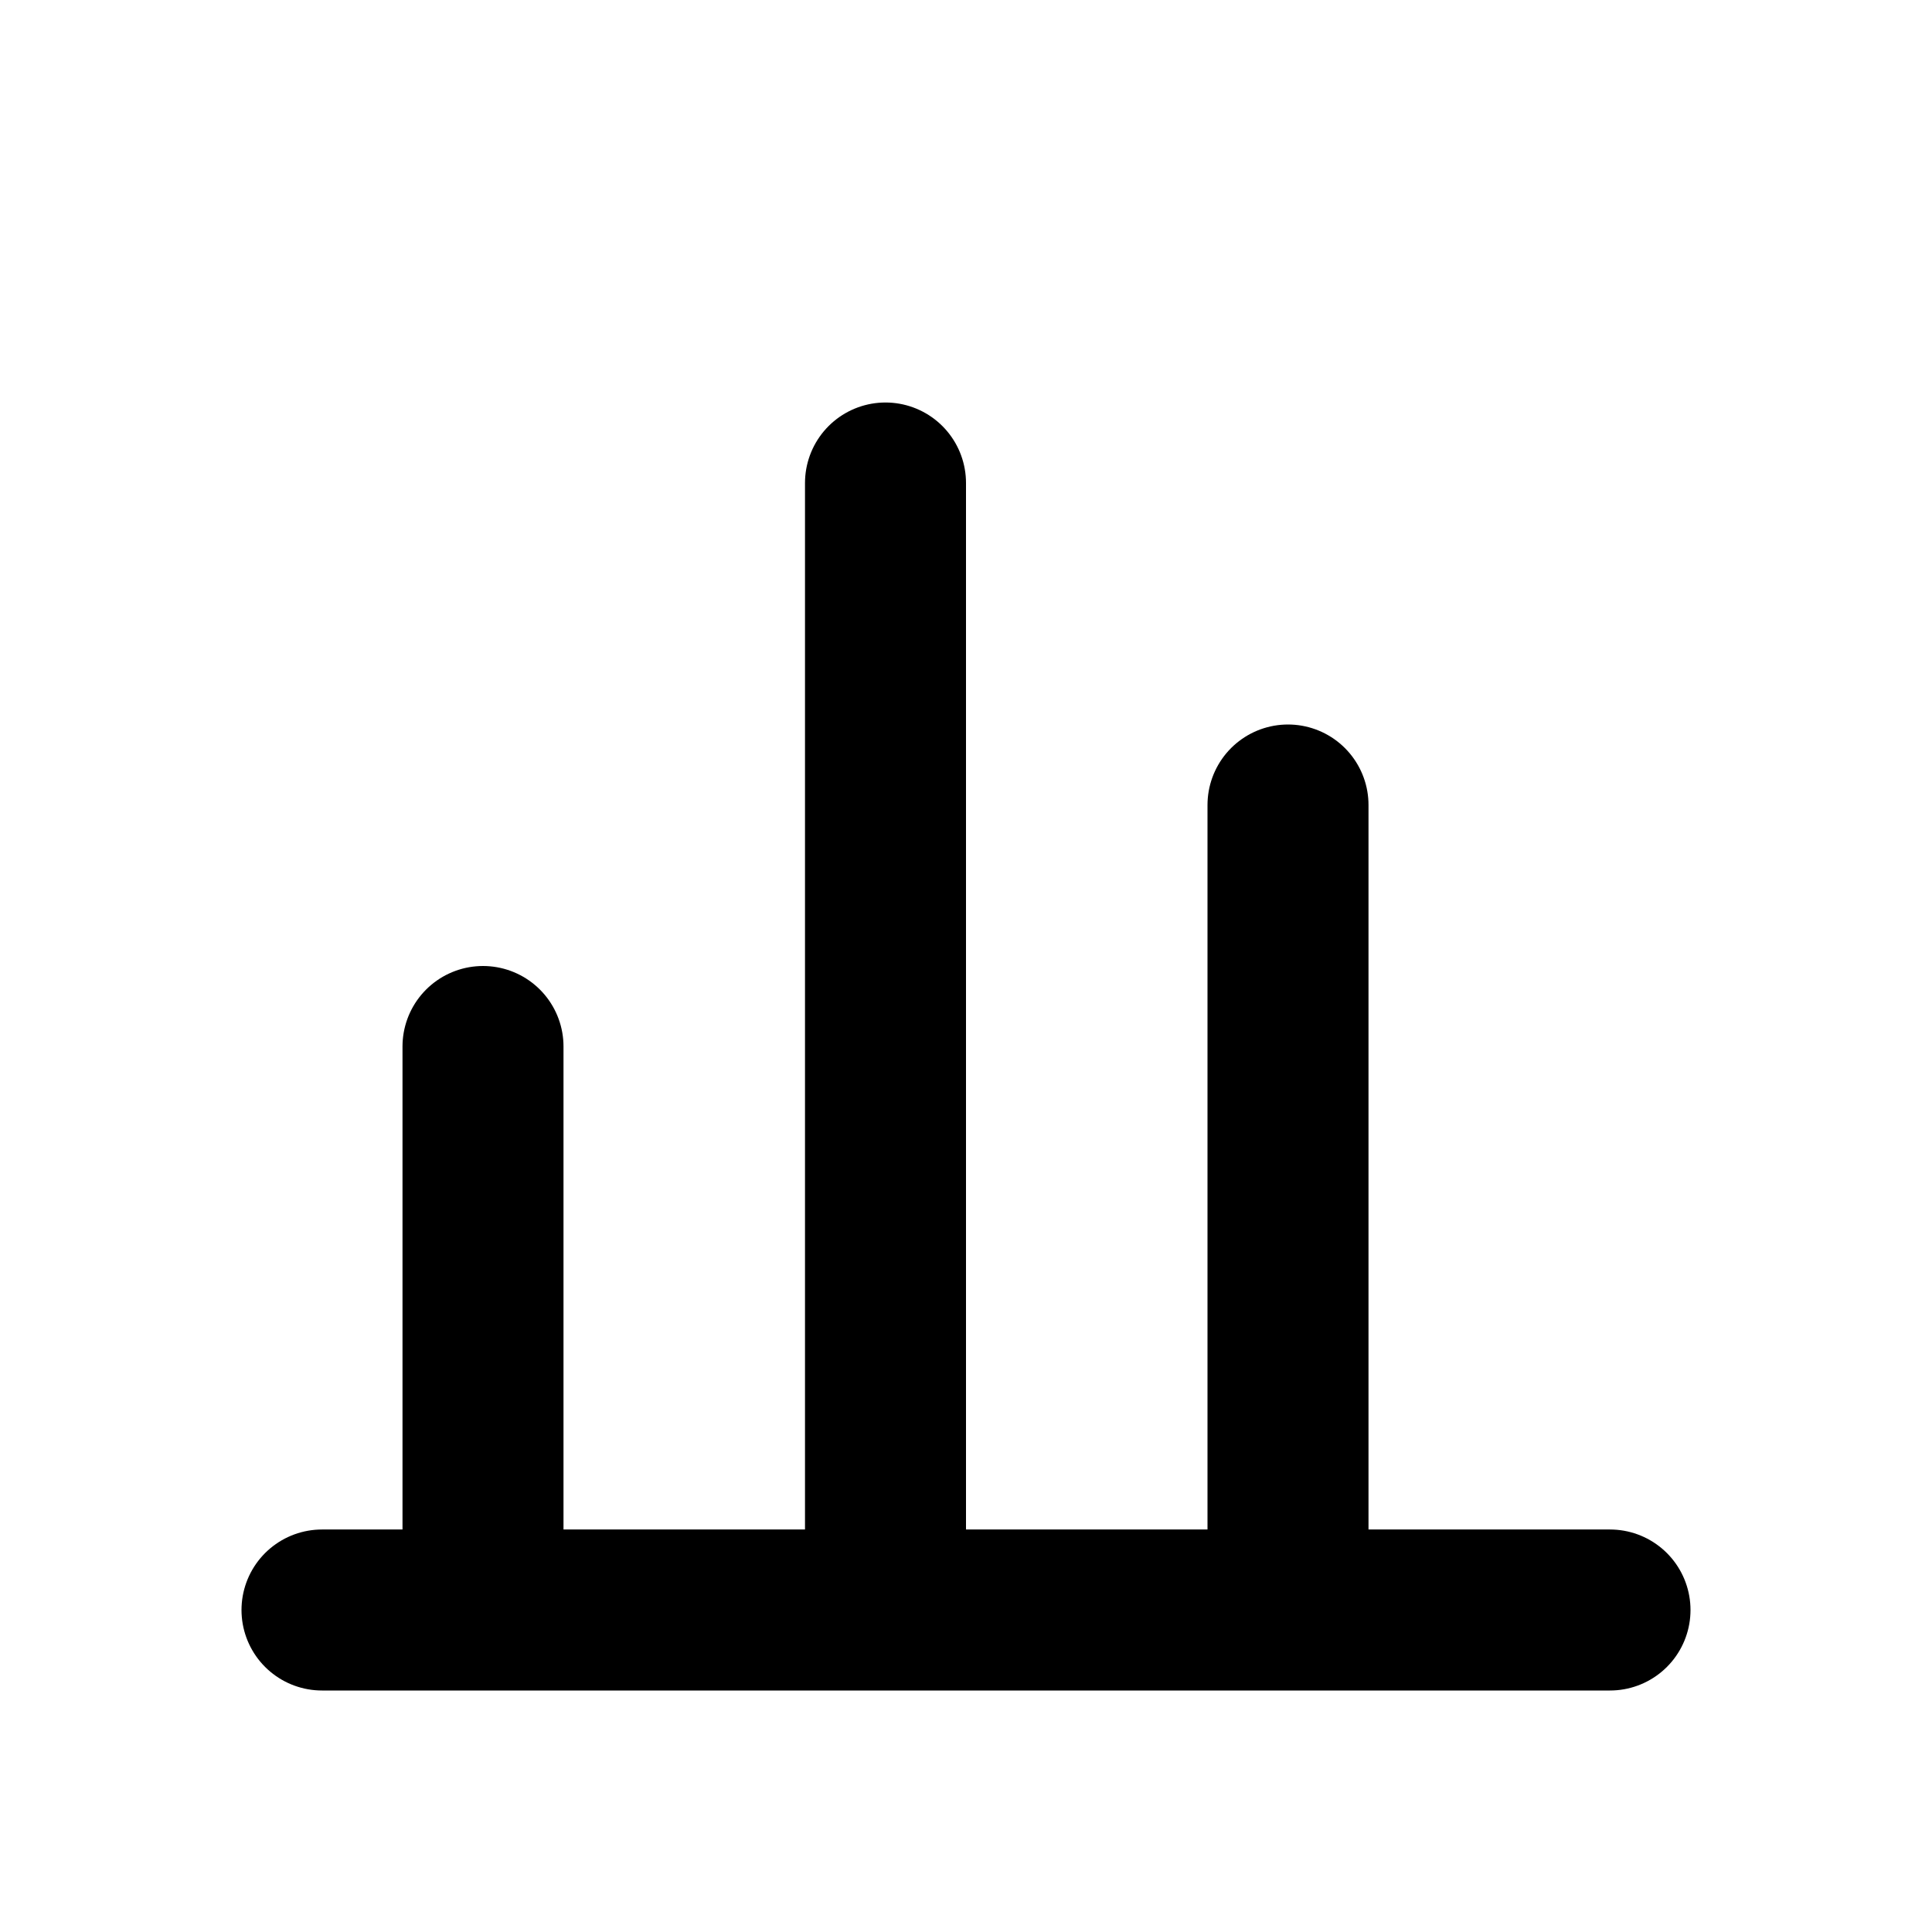
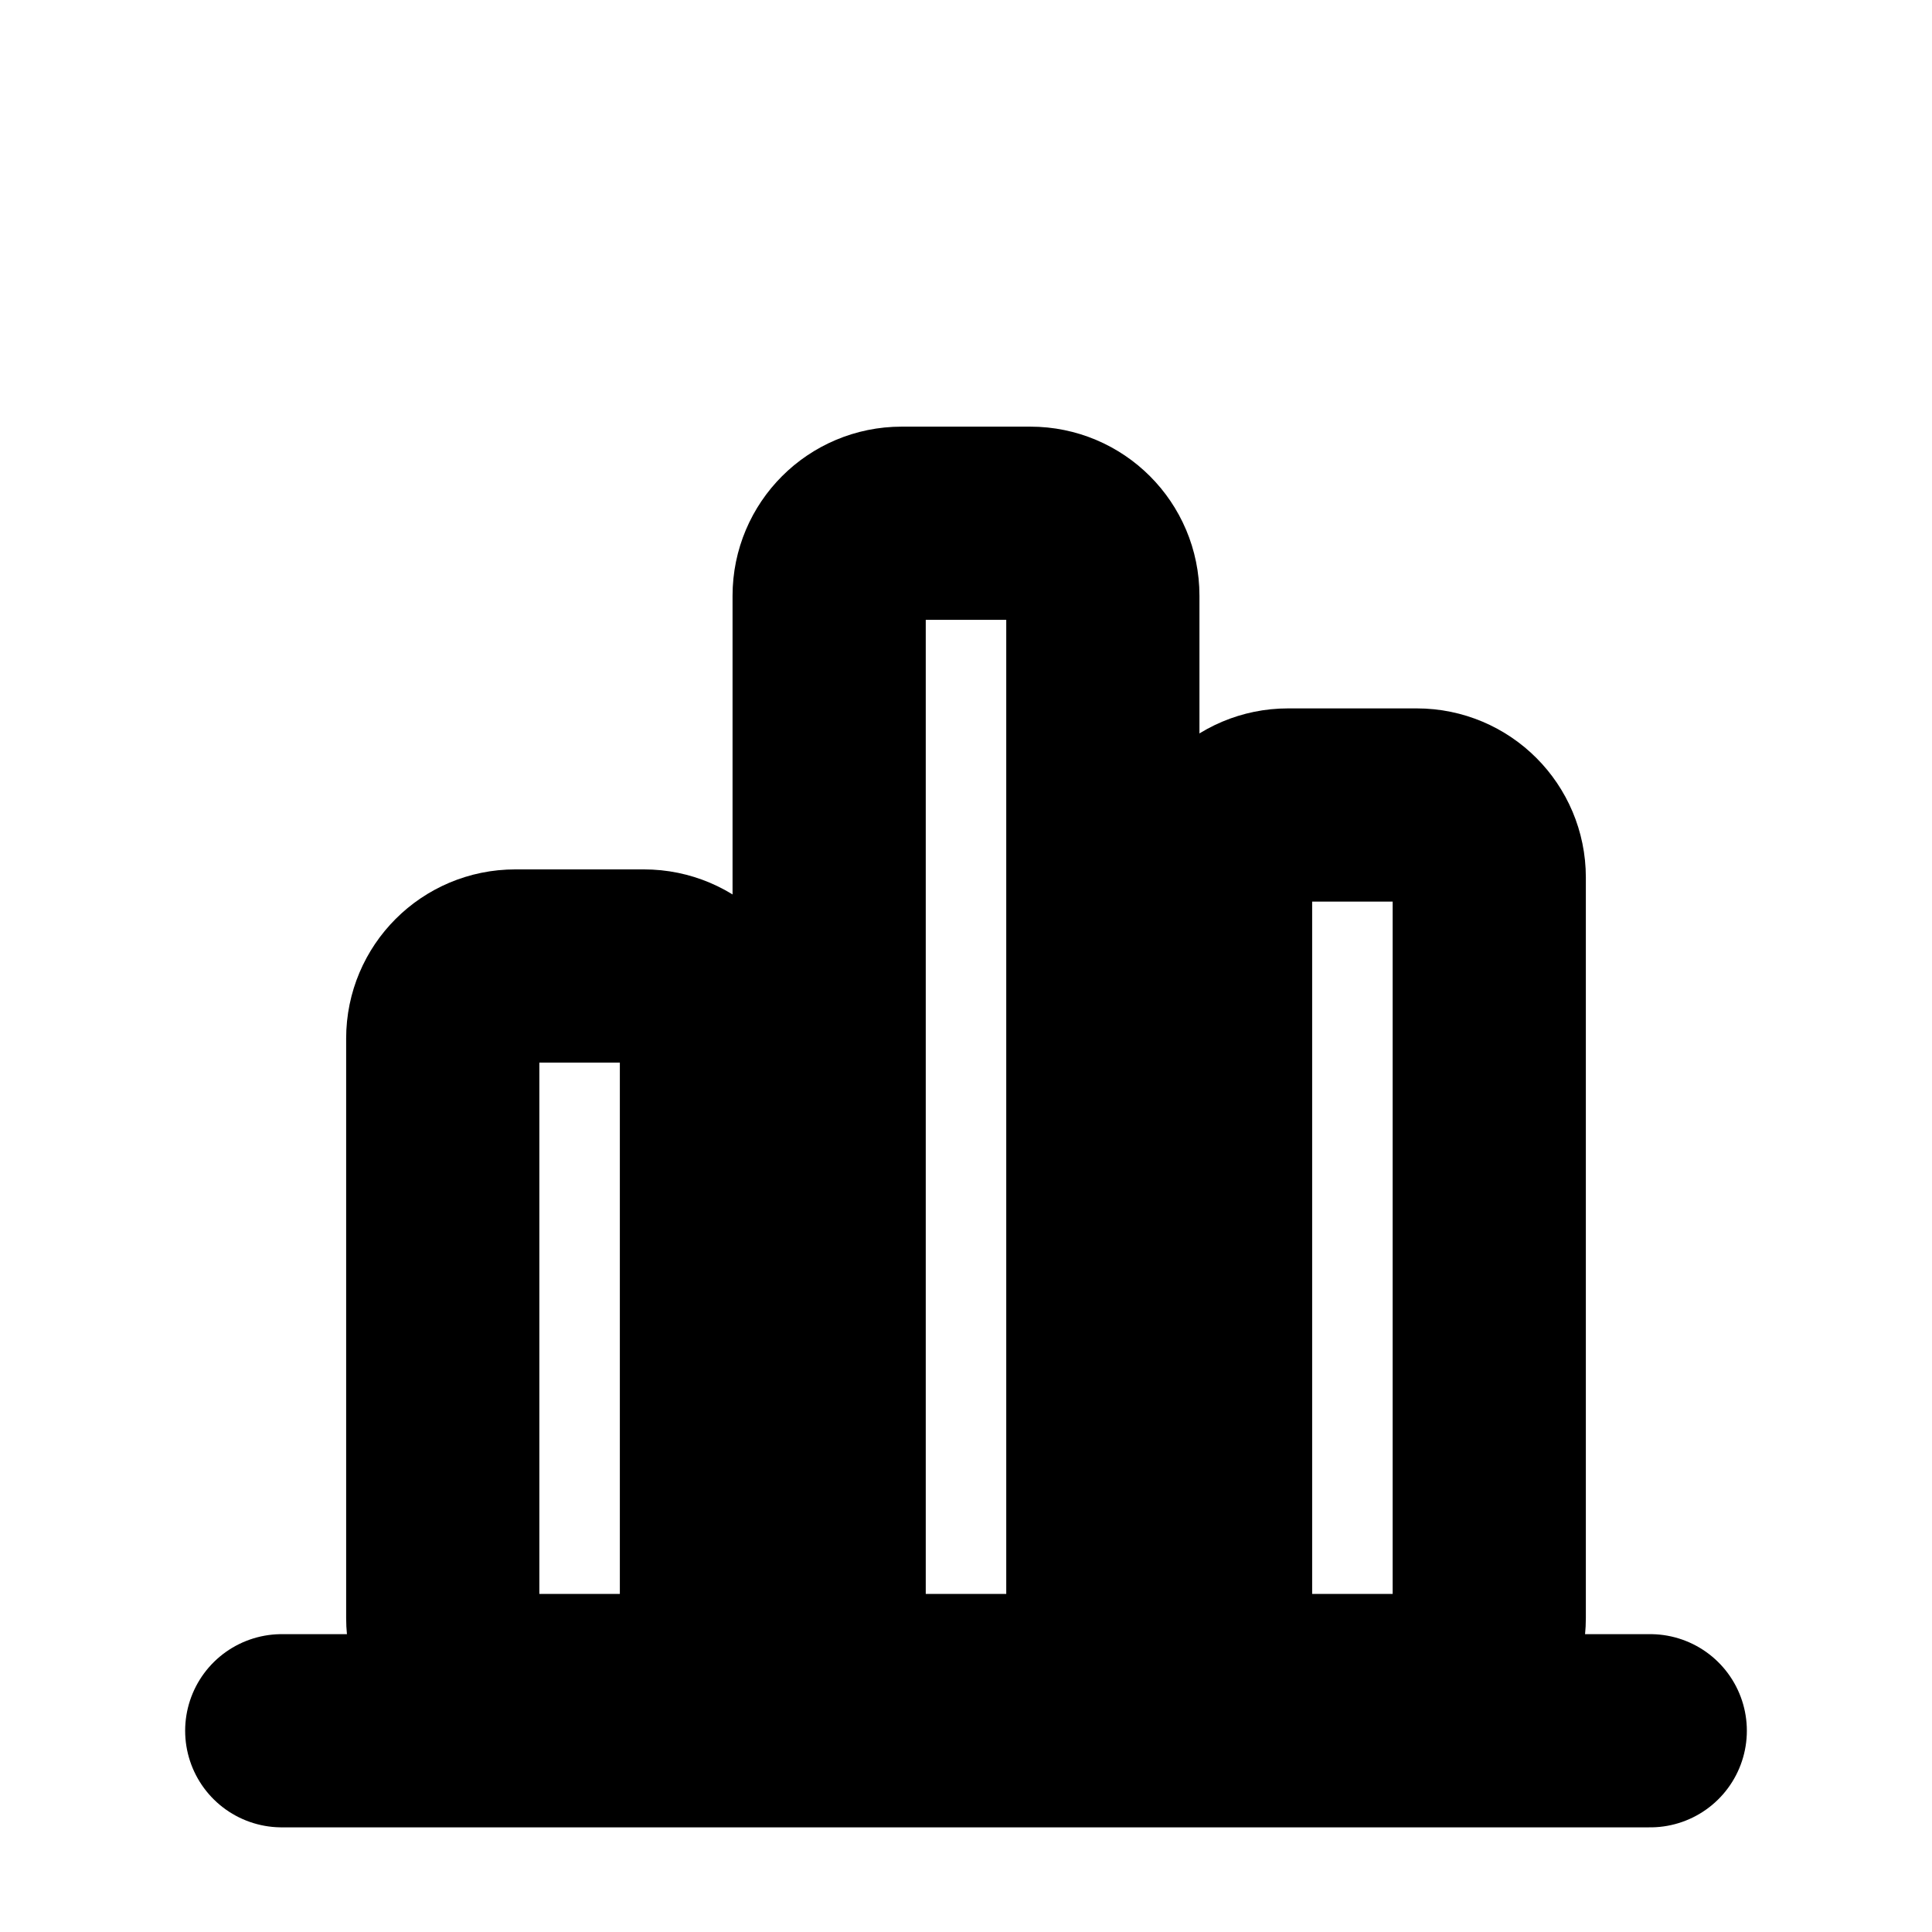
- <svg xmlns="http://www.w3.org/2000/svg" viewBox="0 0 24 24" fill="none" stroke="currentColor" stroke-width="2" stroke-linecap="round" stroke-linejoin="round">
-   <path d="M4 20h16M6 20v-7M11 20V6M16 20v-10" />
+ <svg xmlns="http://www.w3.org/2000/svg" viewBox="0 0 24 24" fill="none" stroke="currentColor" stroke-width="2.4" stroke-linecap="round" stroke-linejoin="round">
+   <path d="M3.5 21.5h17" />
+   <rect x="5.5" y="12" width="3.4" height="9" rx=".9" />
+   <rect x="10.3" y="6.5" width="3.4" height="14.5" rx=".9" />
+   <rect x="15.1" y="10" width="3.4" height="11" rx=".9" />
</svg>
